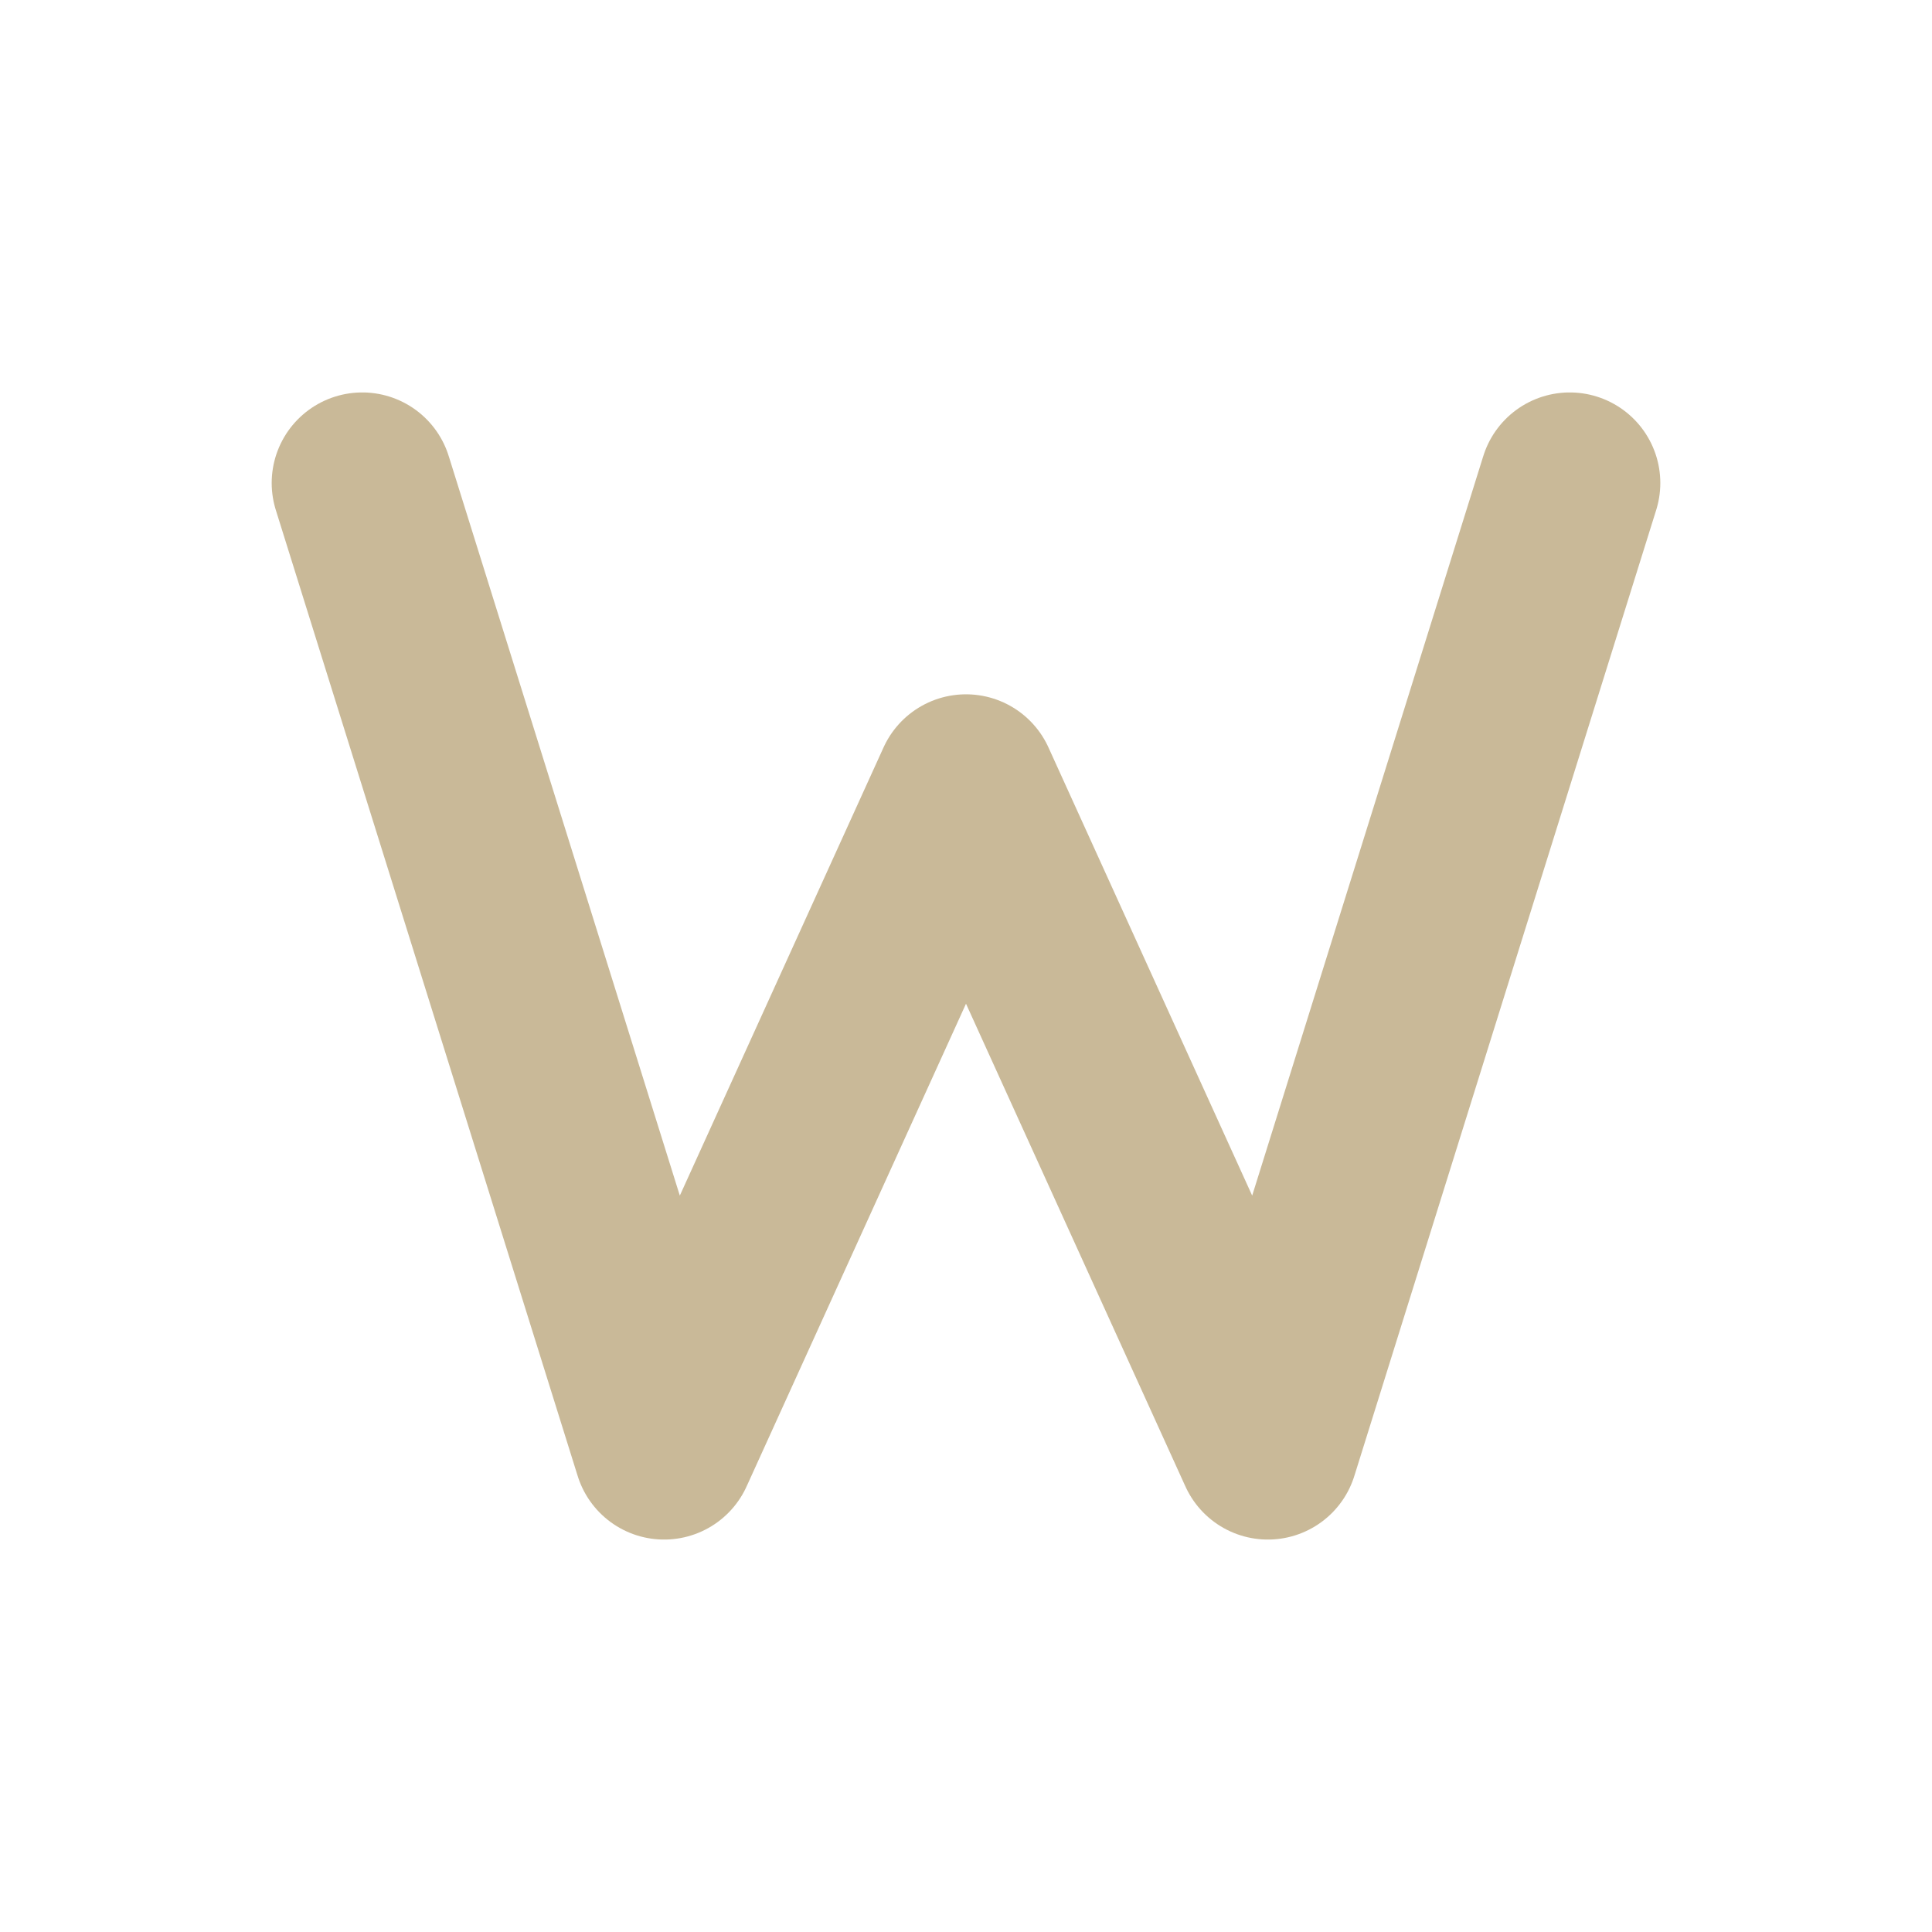
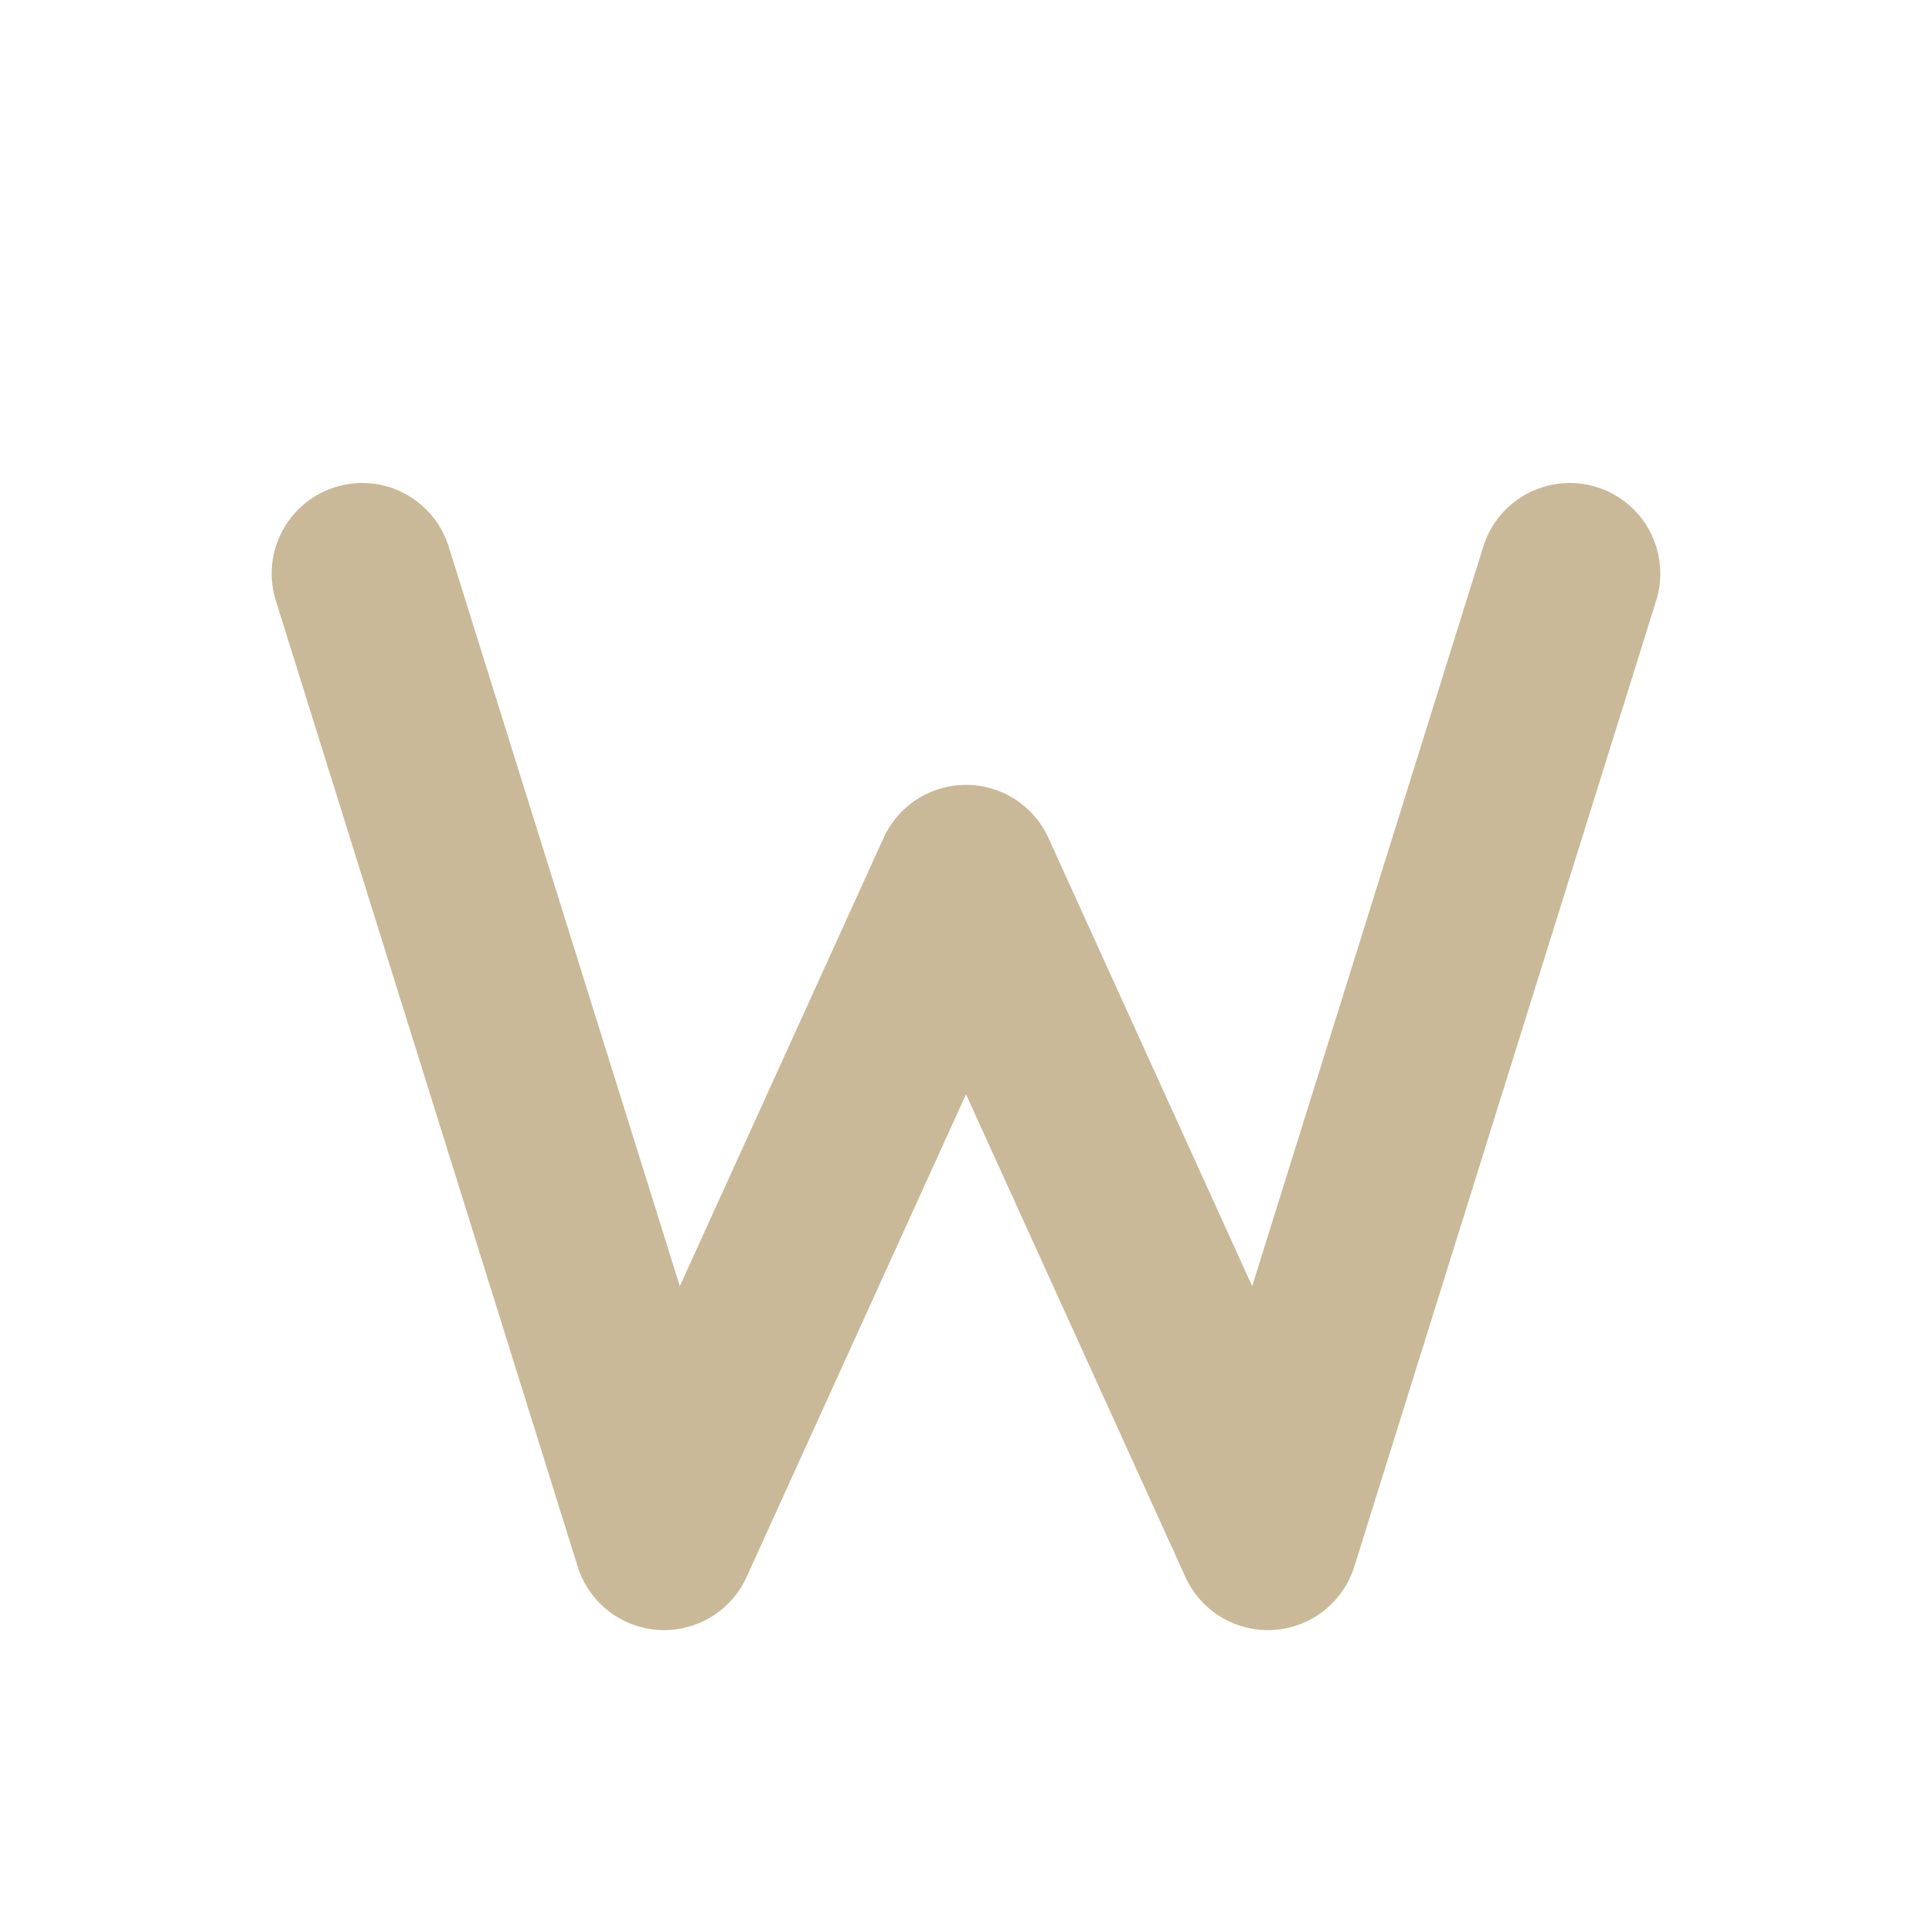
<svg xmlns="http://www.w3.org/2000/svg" viewBox="0 0 32 32" fill="none" stroke="#C9B998" stroke-width="3" stroke-linecap="round" stroke-linejoin="round" aria-hidden="true">
-   <polyline points="6,8 11,24 16,13 21,24 26,8" />
+   <polyline points="6,9.5 11,25.5 16,14.5 21,25.5 26,9.5" />
</svg>
